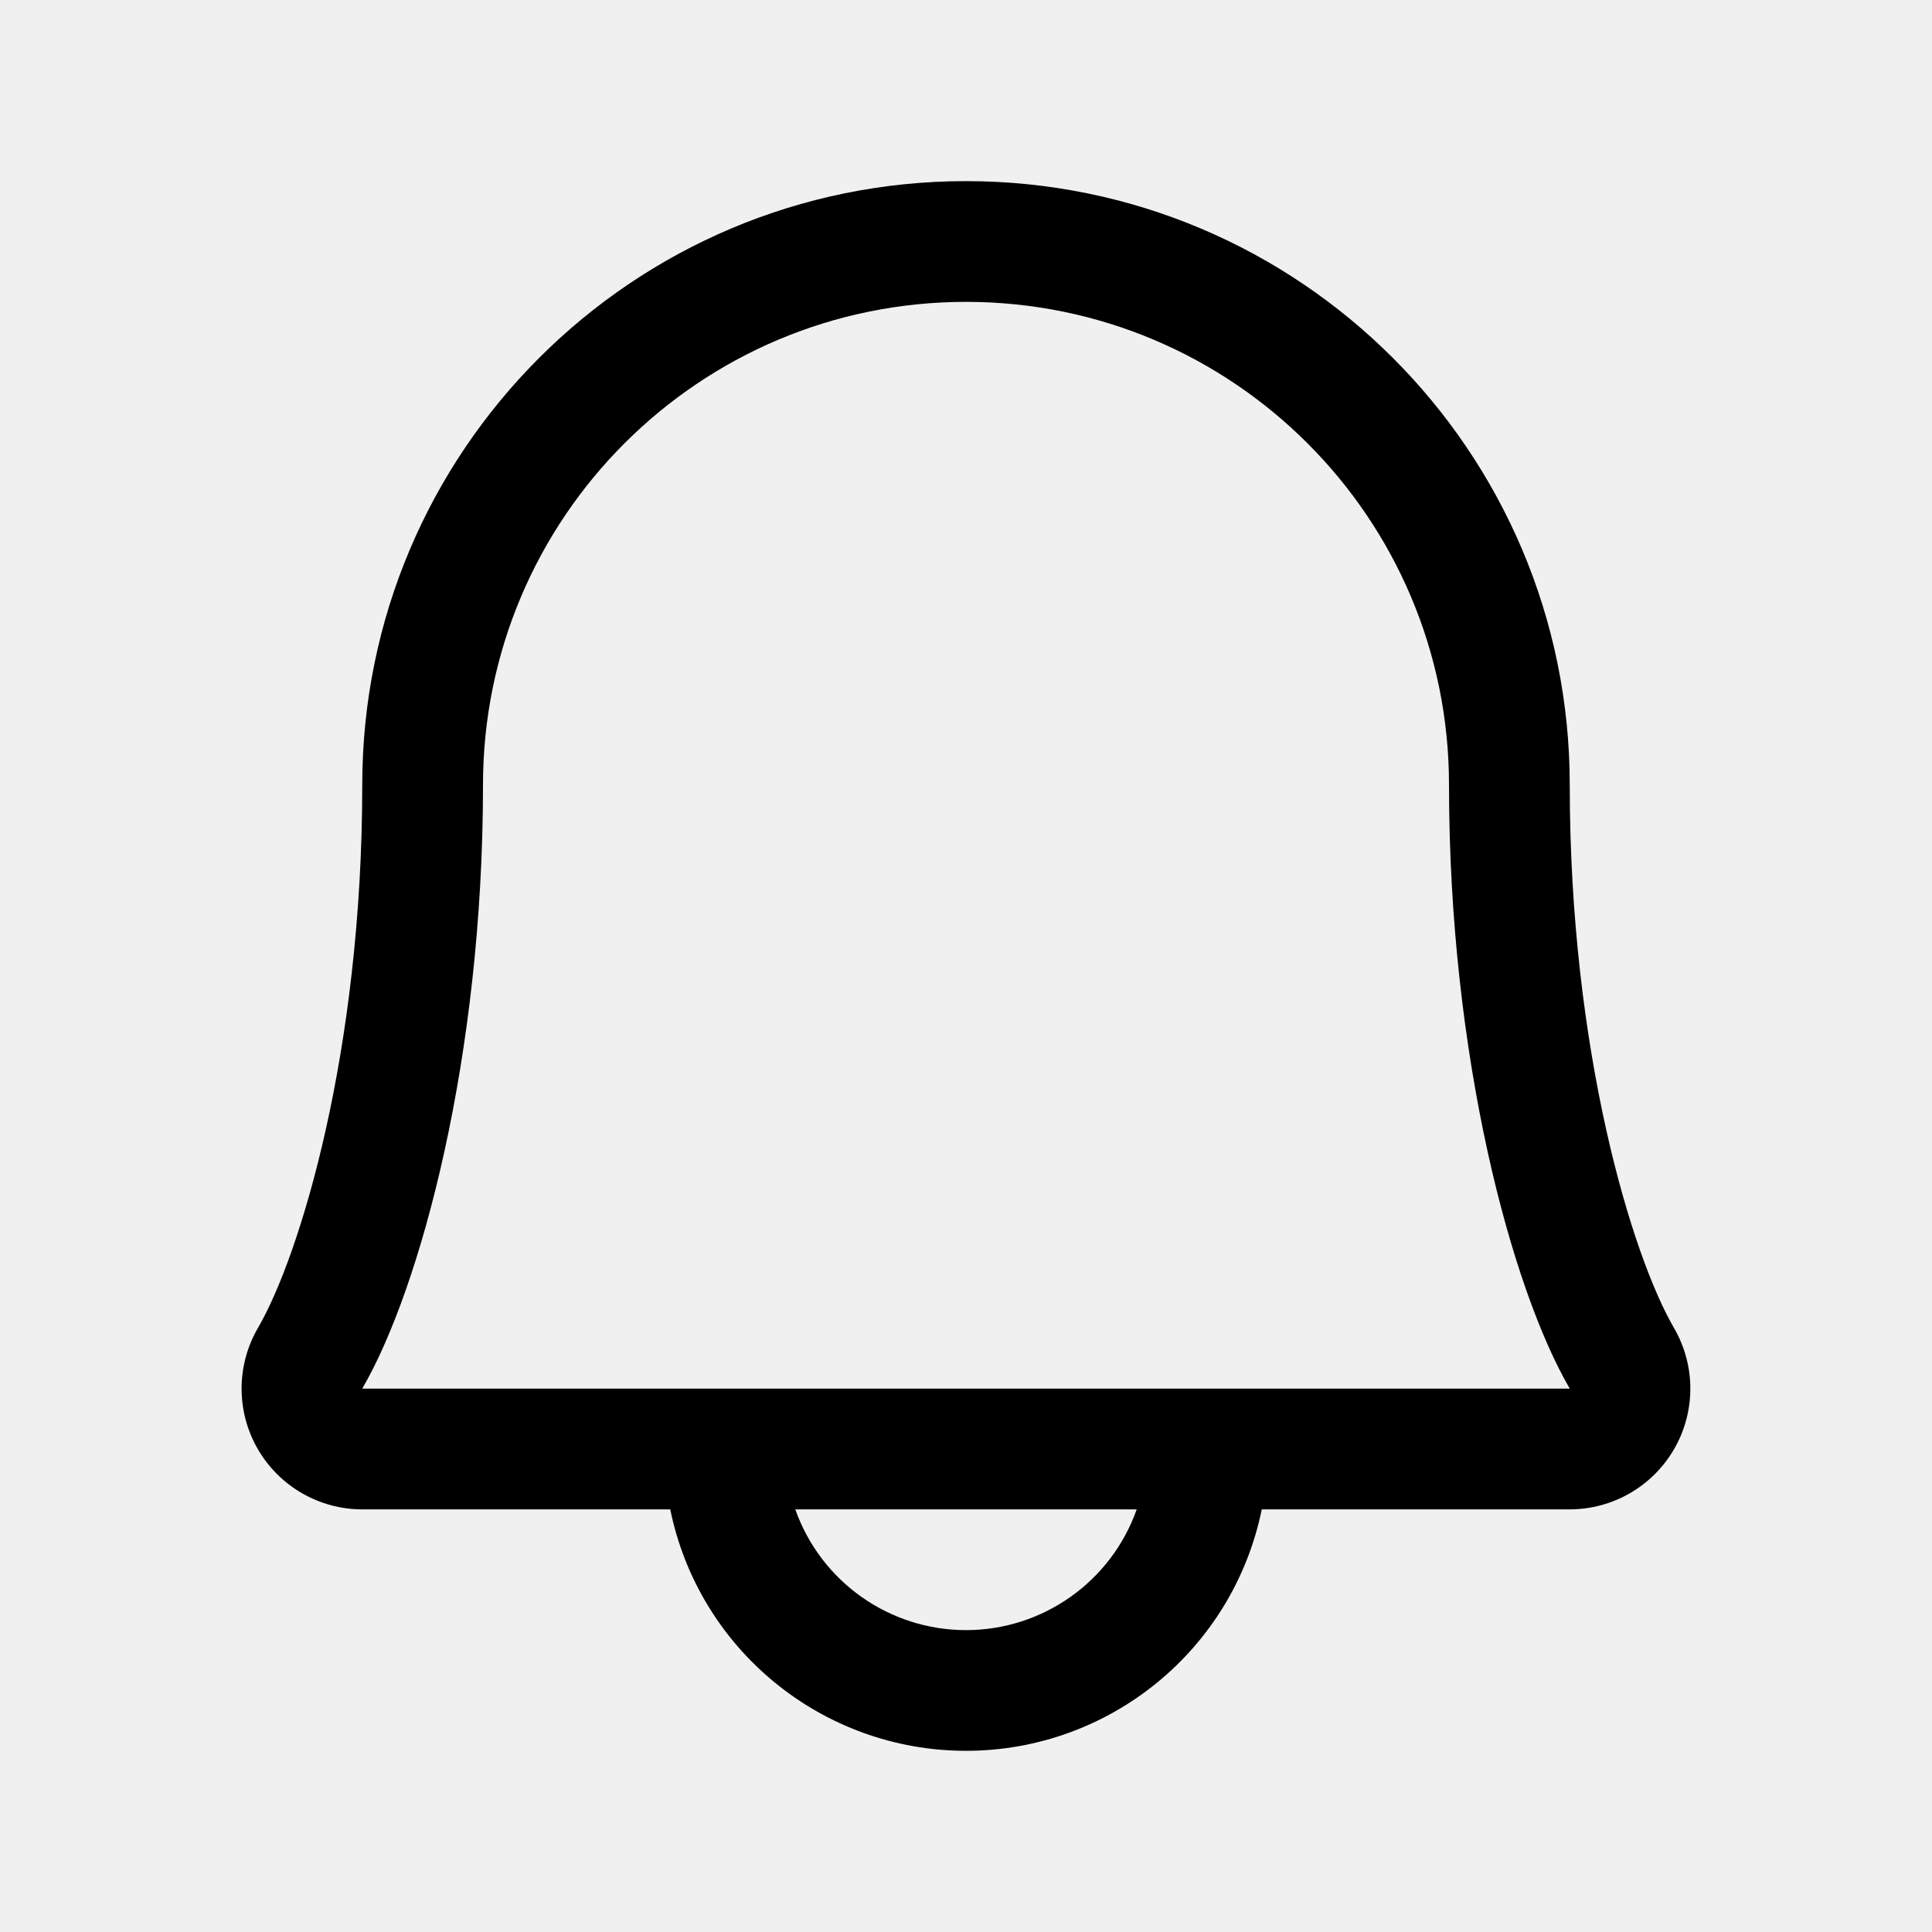
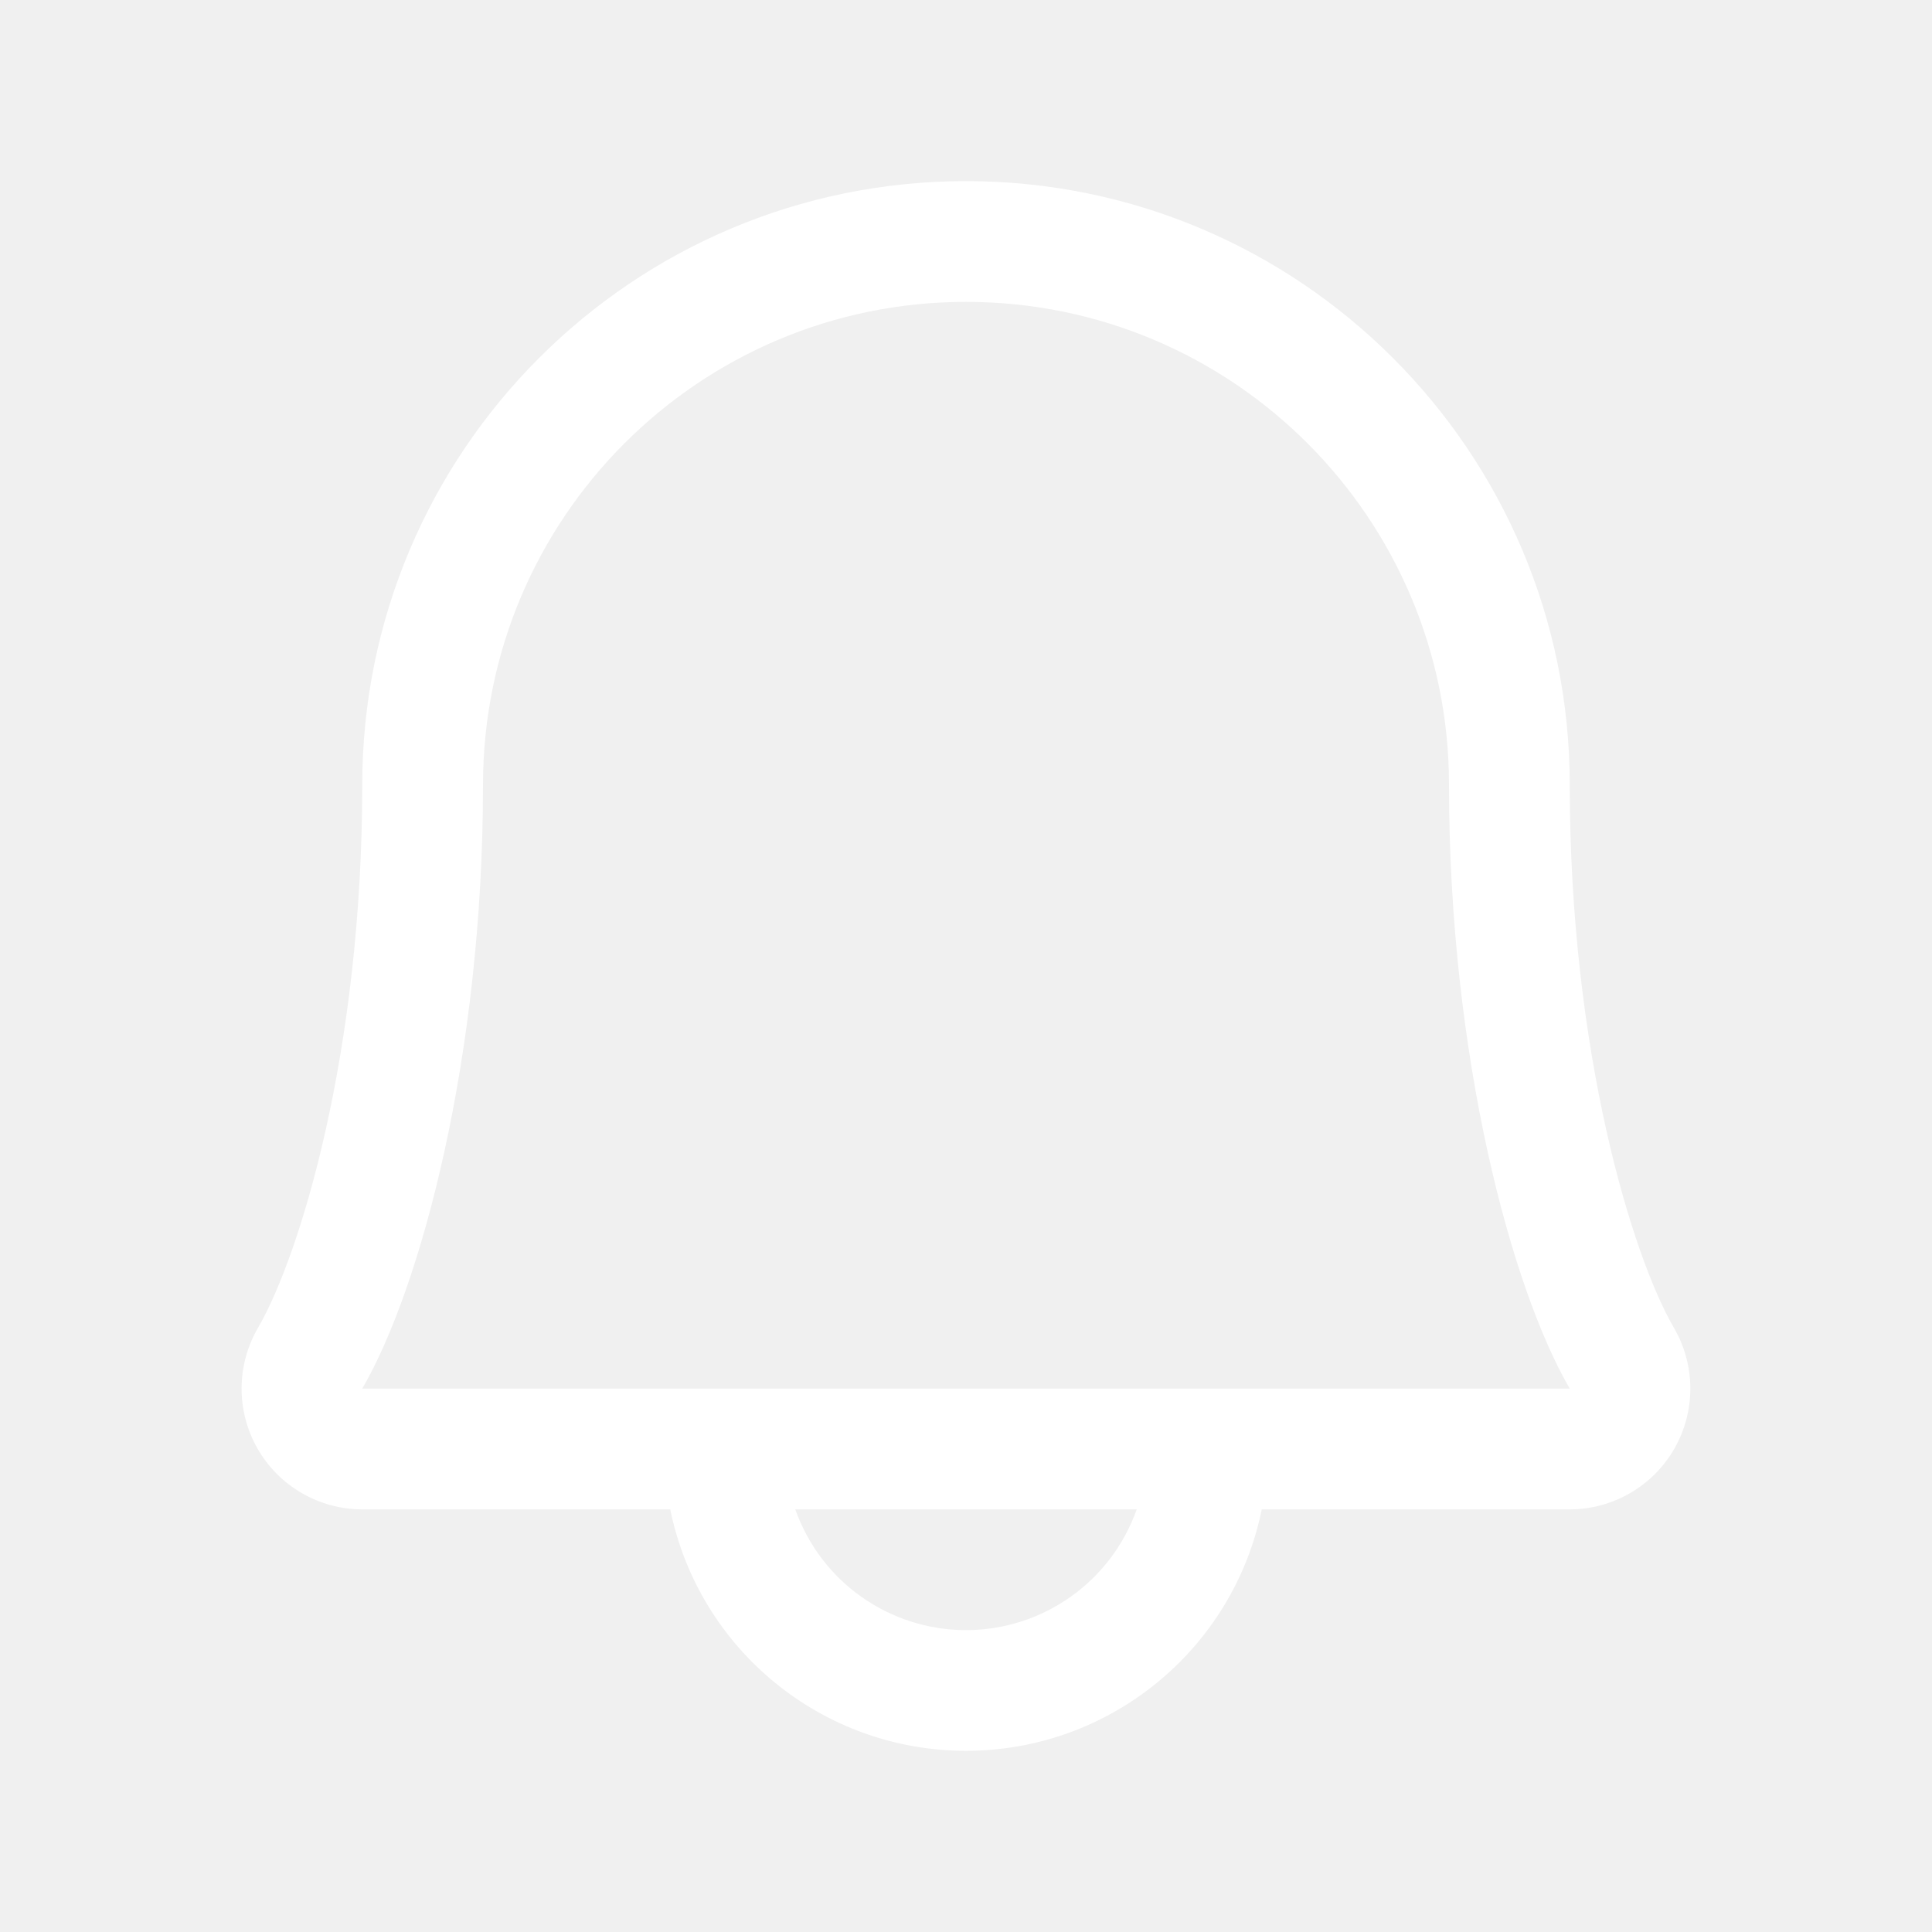
- <svg xmlns="http://www.w3.org/2000/svg" width="32" height="32" fill="#000000" viewBox="0 0 256 256">
+ <svg xmlns="http://www.w3.org/2000/svg" width="32" height="32" fill="#ffffff" viewBox="0 0 256 256">
  <path d="M221.8,175.94C216.25,166.38,208,139.33,208,104a80,80,0,1,0-160,0c0,35.34-8.26,62.38-13.81,71.94A16,16,0,0,0,48,200H88.81a40,40,0,0,0,78.38,0H208a16,16,0,0,0,13.8-24.06ZM128,216a24,24,0,0,1-22.62-16h45.24A24,24,0,0,1,128,216ZM48,184c7.7-13.24,16-43.92,16-80a64,64,0,1,1,128,0c0,36.05,8.28,66.73,16,80Z" />
</svg>
